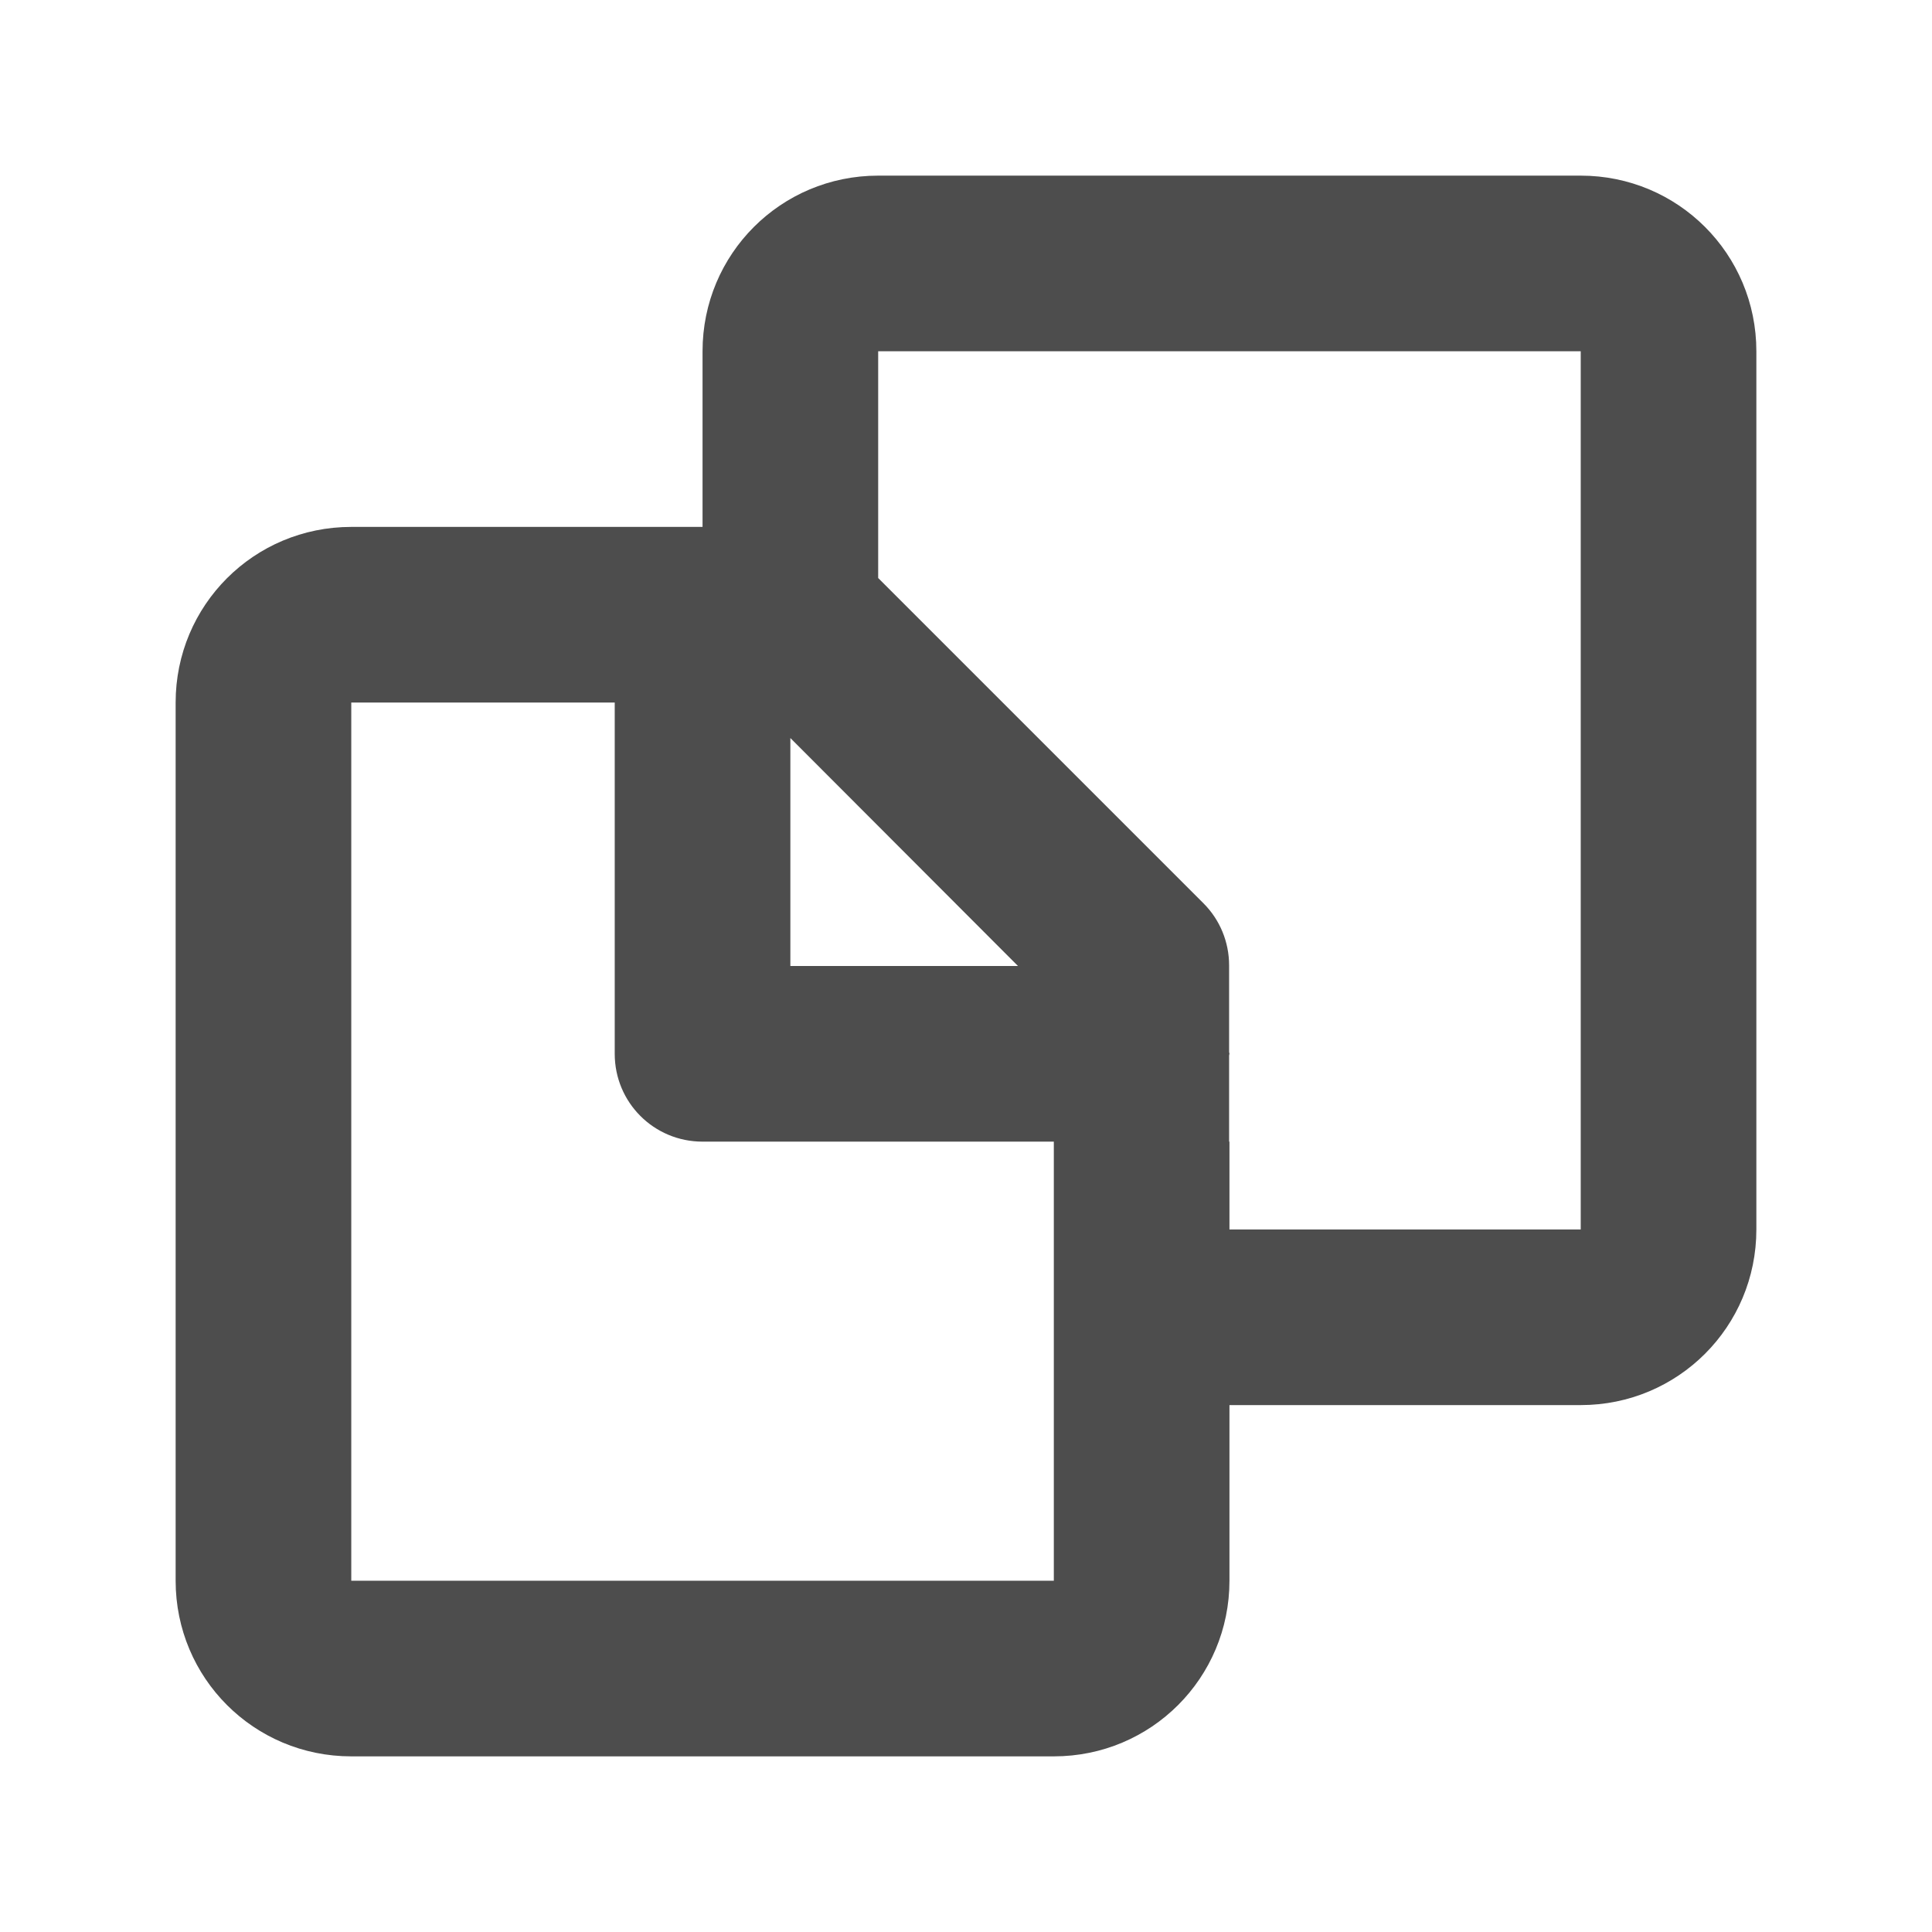
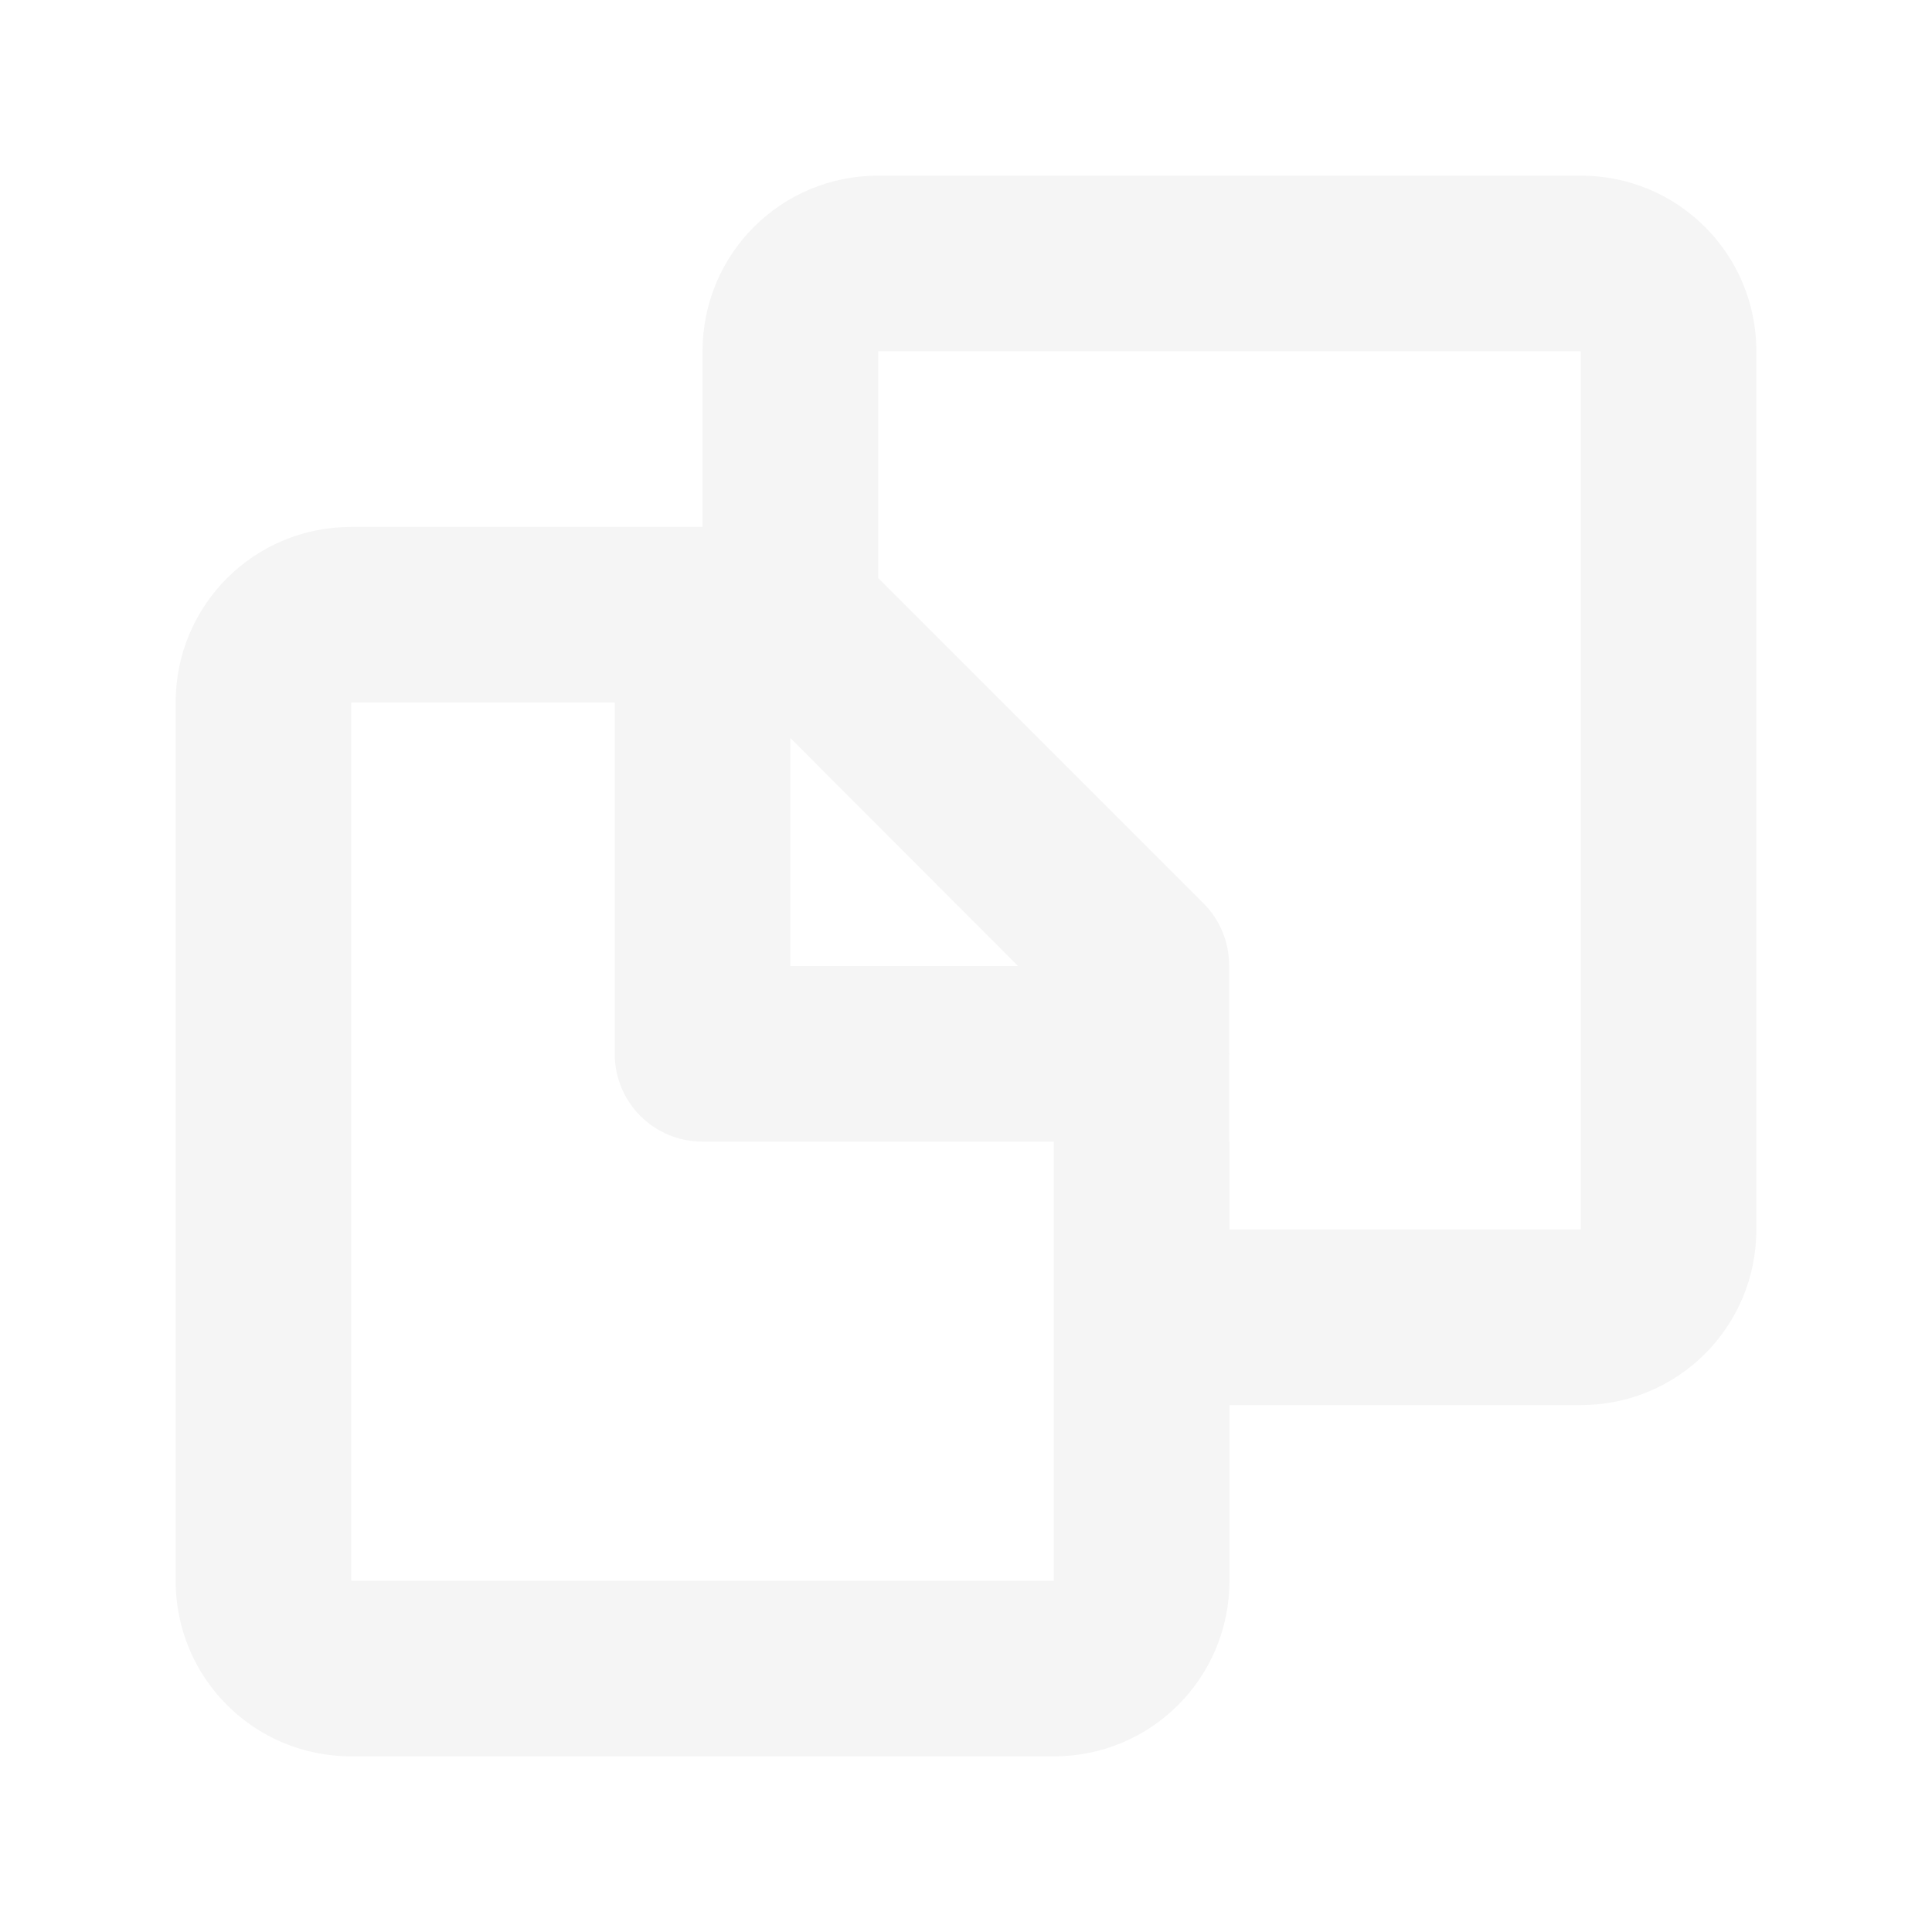
<svg xmlns="http://www.w3.org/2000/svg" width="22" height="22" viewBox="0 0 22 22" id="svg2" version="1.1">
  <defs id="defs3051">
    <style type="text/css" id="current-color-scheme">
    .ColorScheme-Text {
-     color:#4d4d4d;
+     color:#f5f5f5;
    }
    </style>
  </defs>
  <g id="layer1" transform="translate(0,-1030.362)">
    <path style="fill:currentColor;fill-opacity:1;stroke:none" class="ColorScheme-Text" d="M 10 2 C 8.892 2 8 2.892 8 4 L 8 6 L 7 6 L 4 6 C 2.892 6 2 6.892 2 8 L 2 16 L 2 17 L 2 18 C 2 19.108 2.892 20 4 20 L 12 20 C 13.108 20 14 19.108 14 18 L 14 17 L 14 16 L 18 16 C 19.108 16 20 15.108 20 14 L 20 4 C 20 2.892 19.108 2 18 2 L 10 2 z M 10 4 L 18 4 L 18 14 L 14 14 L 14 13 L 13.996 13 L 13.996 12.02 C 13.996 12.01 14 12.006 14 12 C 14 11.99 13.996 11.987 13.996 11.98 L 13.996 10.992 C 13.996 10.728 13.892 10.474 13.705 10.287 L 10 6.582 L 10 4 z M 4 8 L 7 8 L 7 12 C 7 12.554 7.446 13 8 13 L 12 13 L 12 13.988 L 12 15 L 12 17 L 12 18 L 4 18 L 4 17 L 4 15 L 4 8 z M 9 8.404 L 11.592 11 L 9 11 L 9 8.404 z " transform="translate(0,1030.362)" id="rect4141" />
  </g>
</svg>
